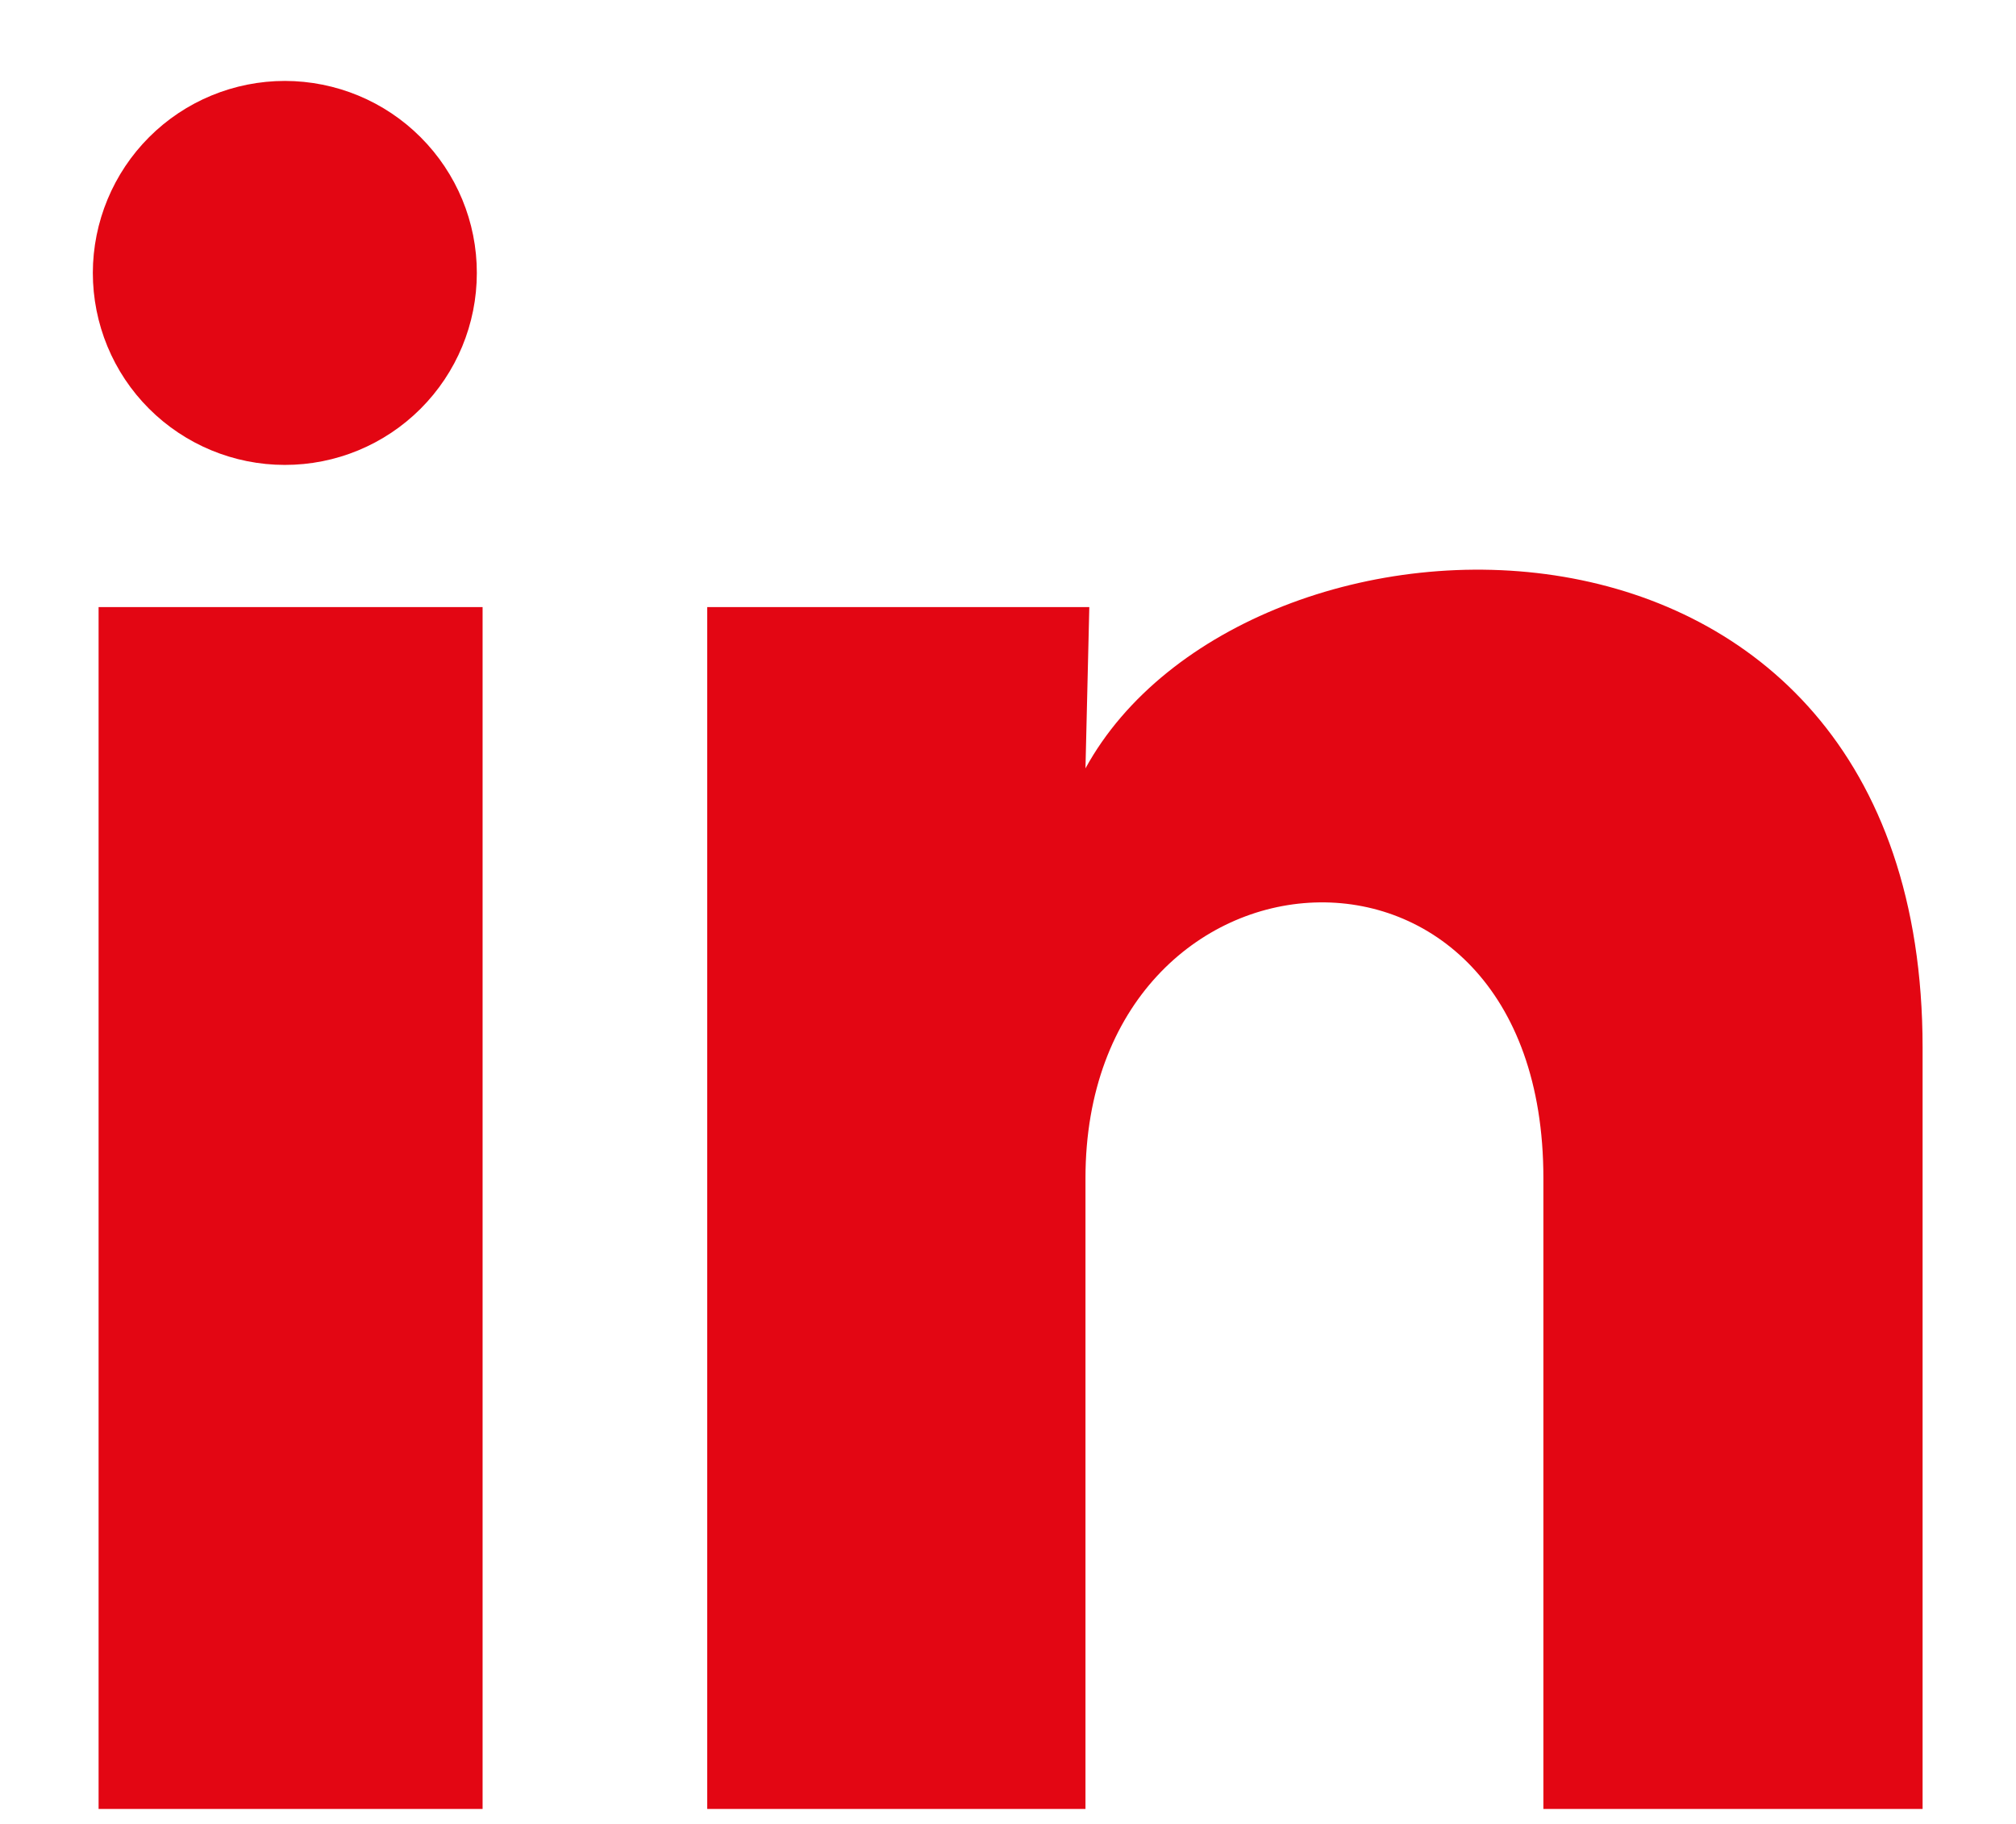
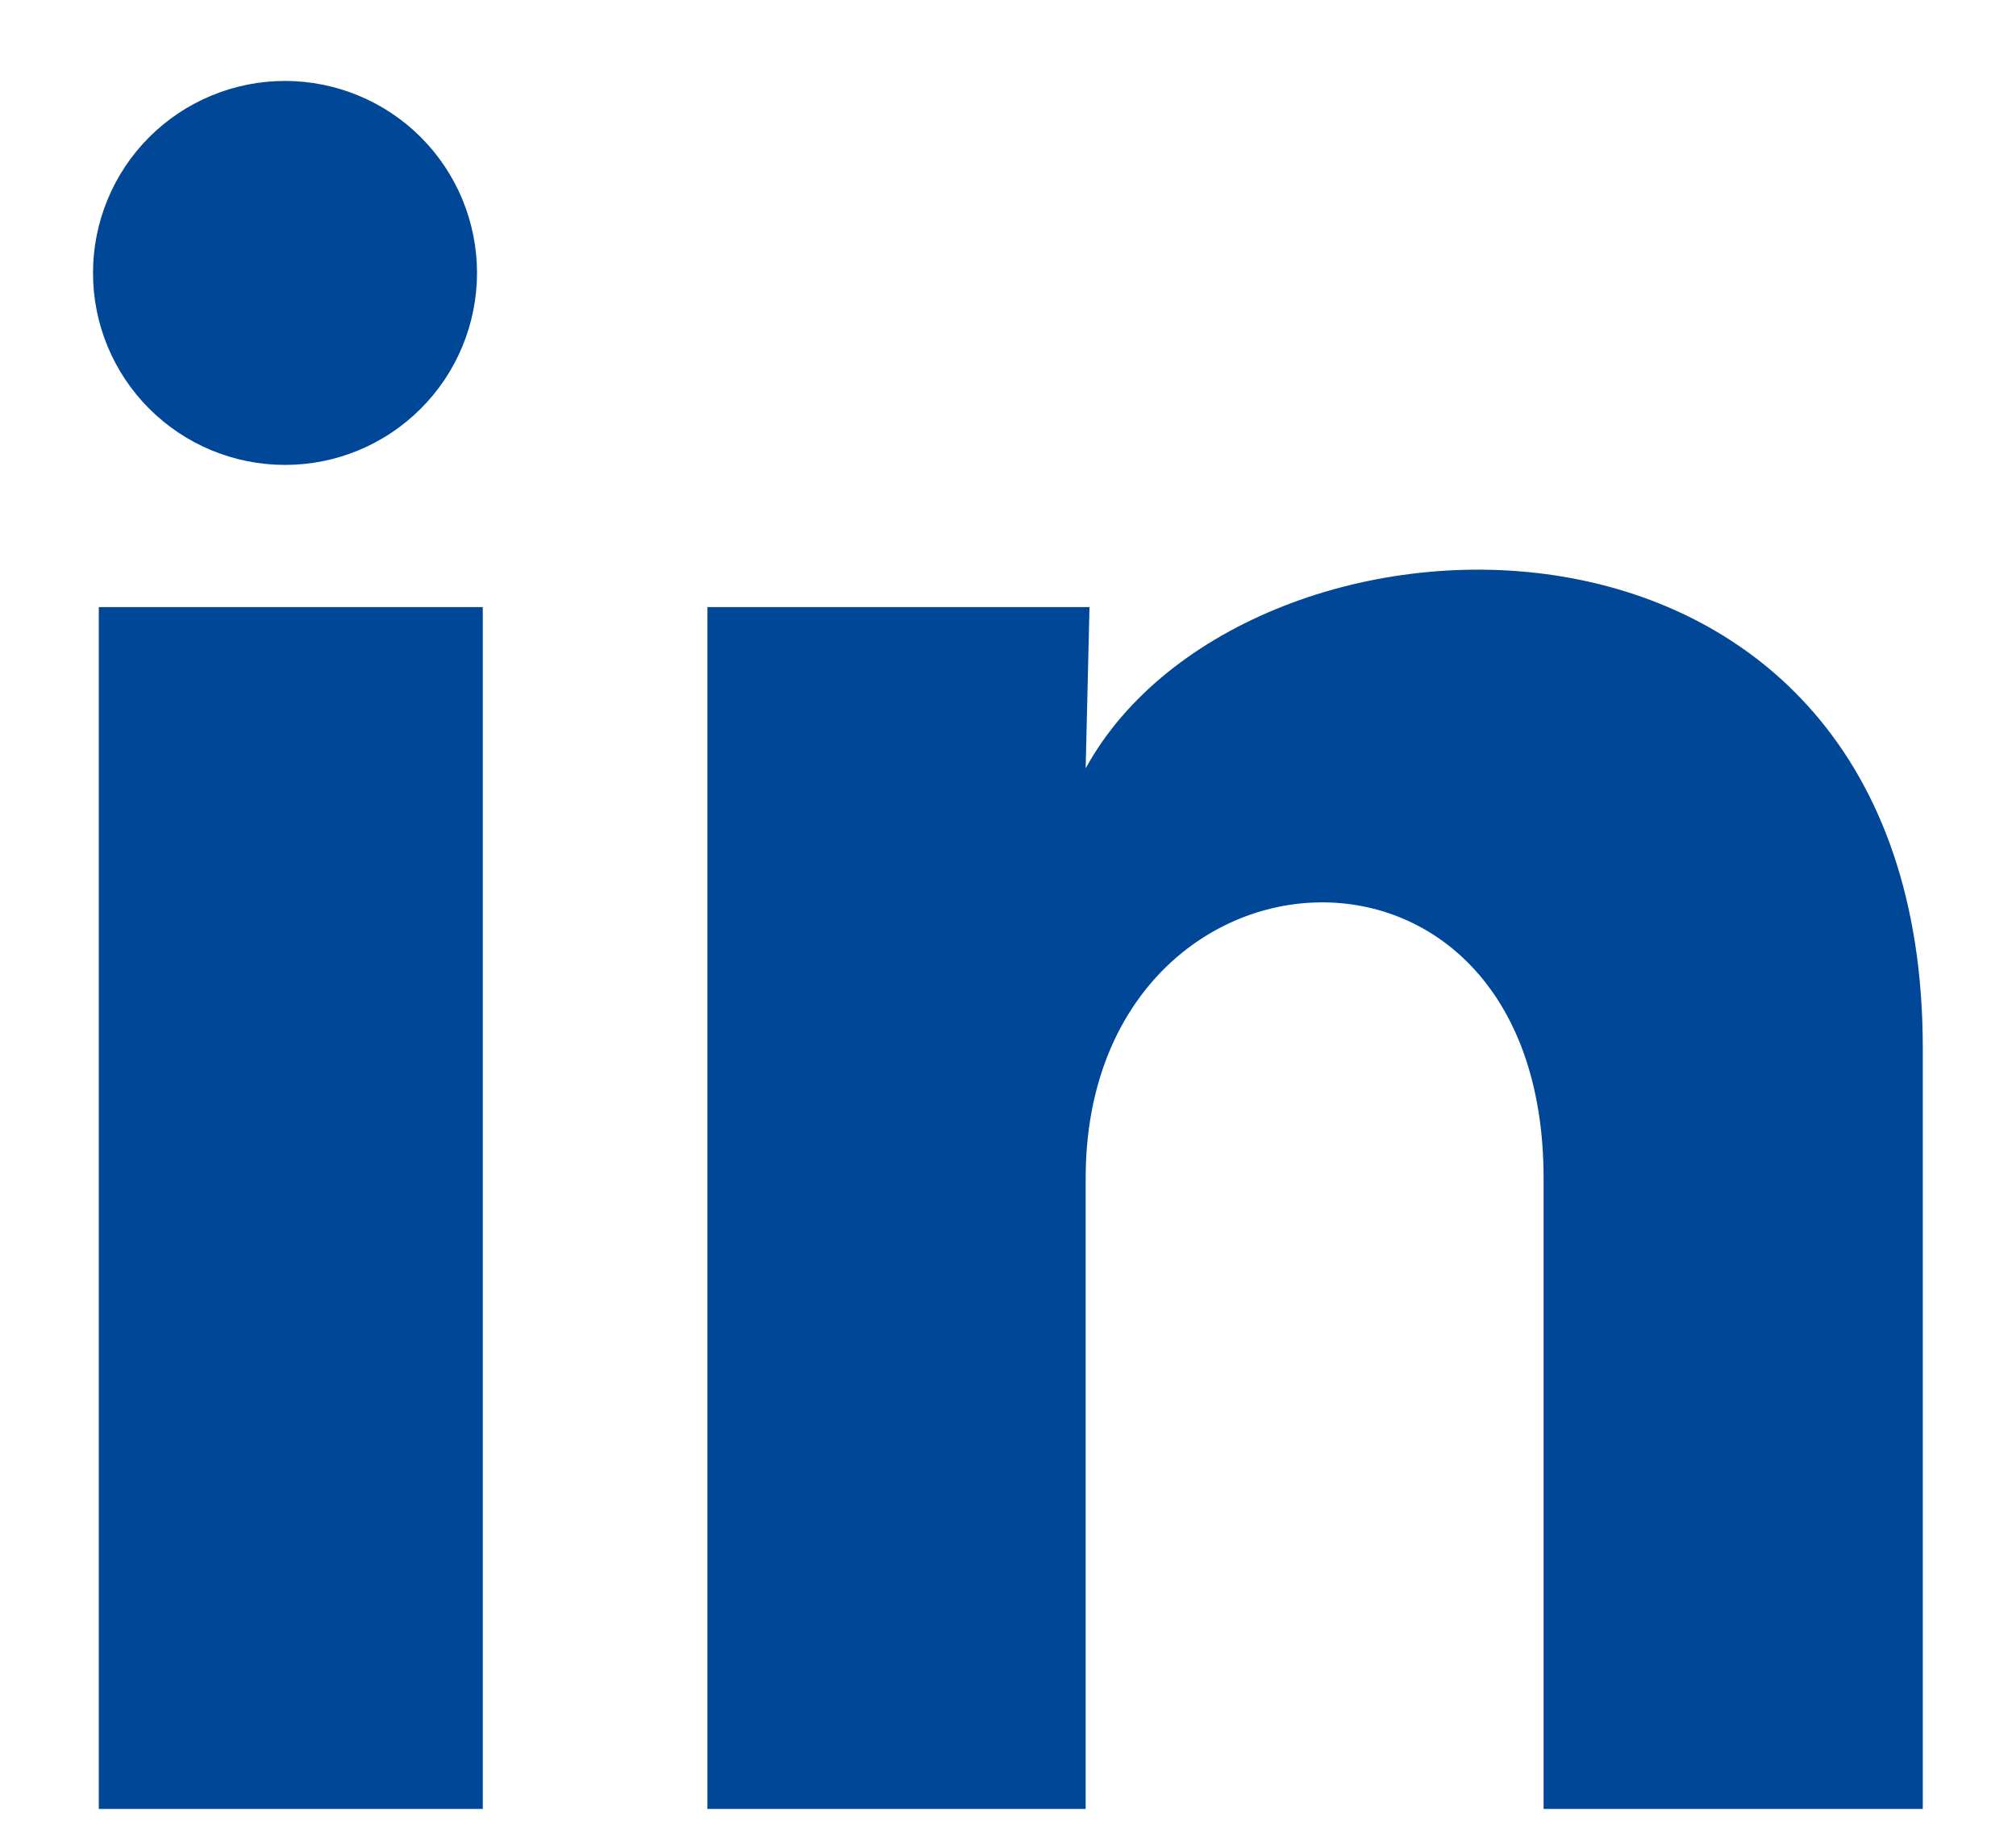
<svg xmlns="http://www.w3.org/2000/svg" width="21" height="19" viewBox="0 0 21 19" fill="none">
-   <path d="M4.967 2.844C4.967 3.375 4.756 3.883 4.381 4.258C4.006 4.633 3.497 4.844 2.966 4.843C2.436 4.843 1.927 4.632 1.552 4.257C1.177 3.882 0.967 3.373 0.967 2.842C0.968 2.312 1.179 1.803 1.554 1.428C1.929 1.053 2.438 0.843 2.968 0.843C3.499 0.844 4.007 1.054 4.382 1.43C4.757 1.805 4.968 2.314 4.967 2.844ZM5.027 6.324H1.027V18.844H5.027V6.324ZM11.347 6.324H7.367V18.844H11.307V12.274C11.307 8.614 16.077 8.274 16.077 12.274V18.844H20.027V10.914C20.027 4.744 12.967 4.974 11.307 8.004L11.347 6.324Z" fill="#E30613" />
+   <path d="M4.969 2.844C4.968 3.375 4.758 3.883 4.382 4.258C4.007 4.633 3.498 4.844 2.968 4.843C2.437 4.843 1.929 4.632 1.554 4.257C1.179 3.882 0.968 3.373 0.969 2.842C0.969 2.312 1.18 1.803 1.555 1.428C1.931 1.053 2.439 0.843 2.97 0.843C3.5 0.844 4.009 1.054 4.384 1.43C4.759 1.805 4.969 2.314 4.969 2.844ZM5.029 6.324H1.029V18.844H5.029V6.324ZM11.349 6.324H7.369V18.844H11.309V12.274C11.309 8.614 16.079 8.274 16.079 12.274V18.844H20.029V10.914C20.029 4.744 12.969 4.974 11.309 8.004L11.349 6.324Z" fill="#004797" />
</svg>
